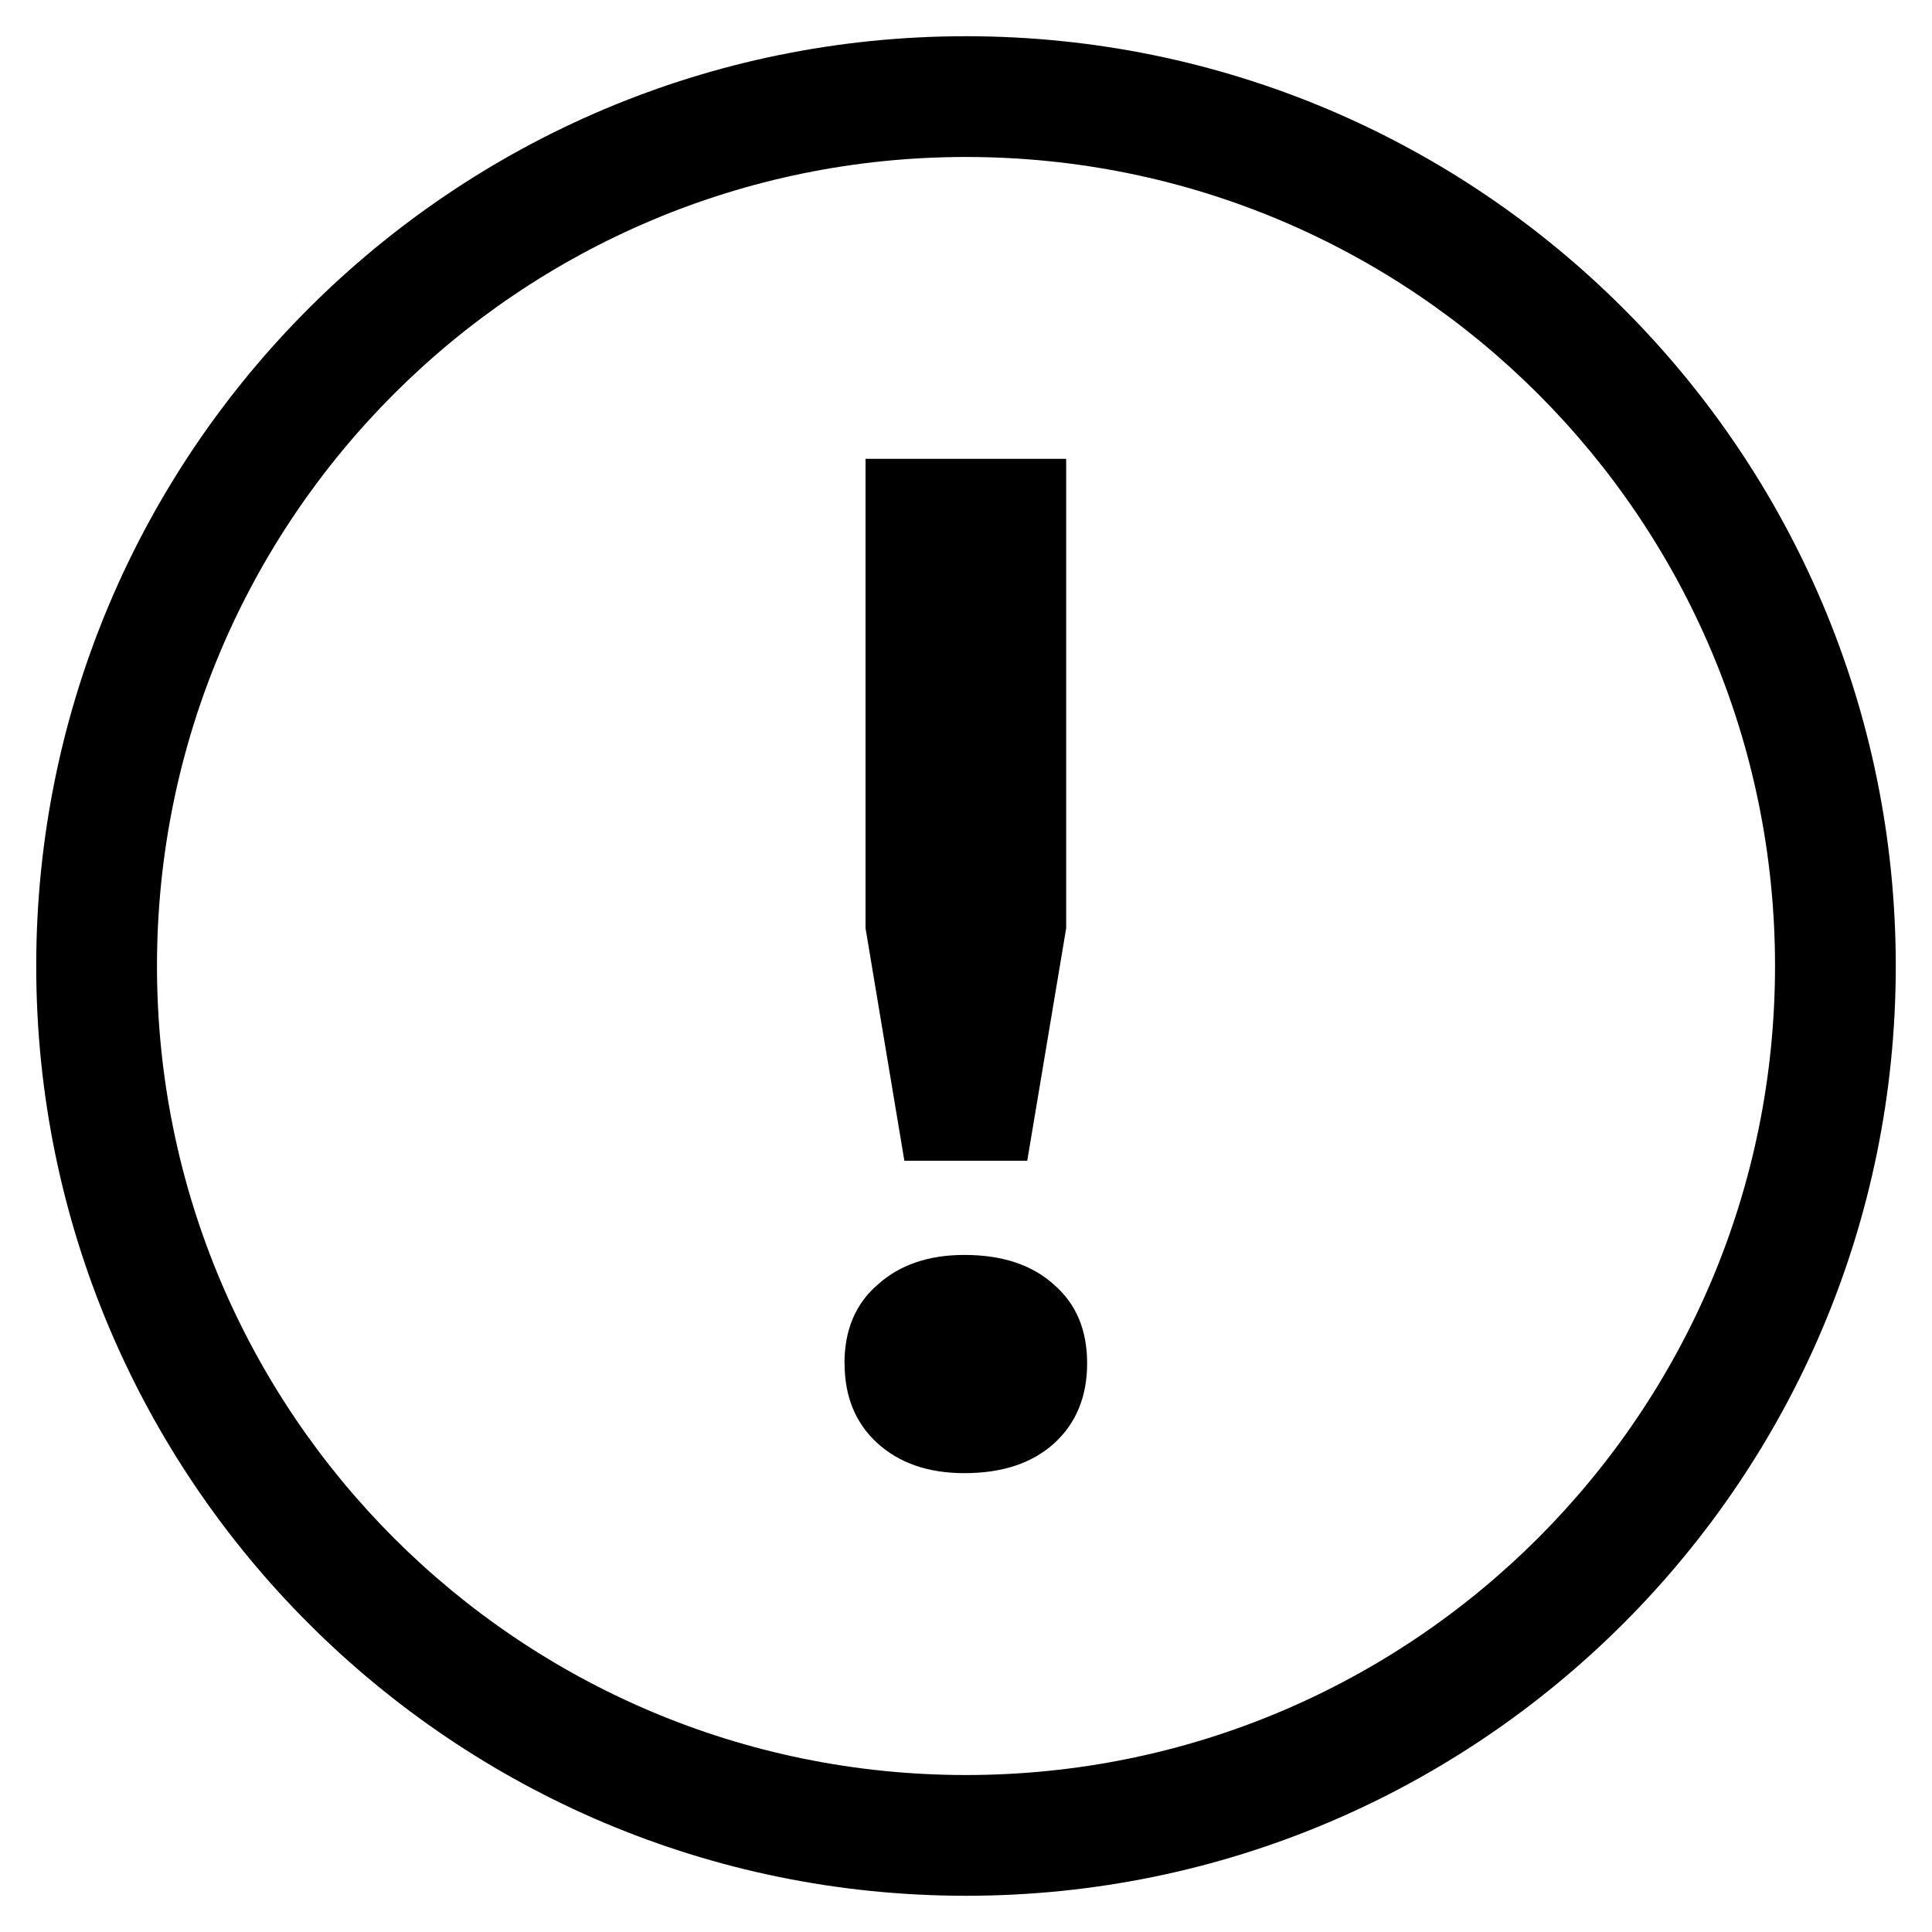
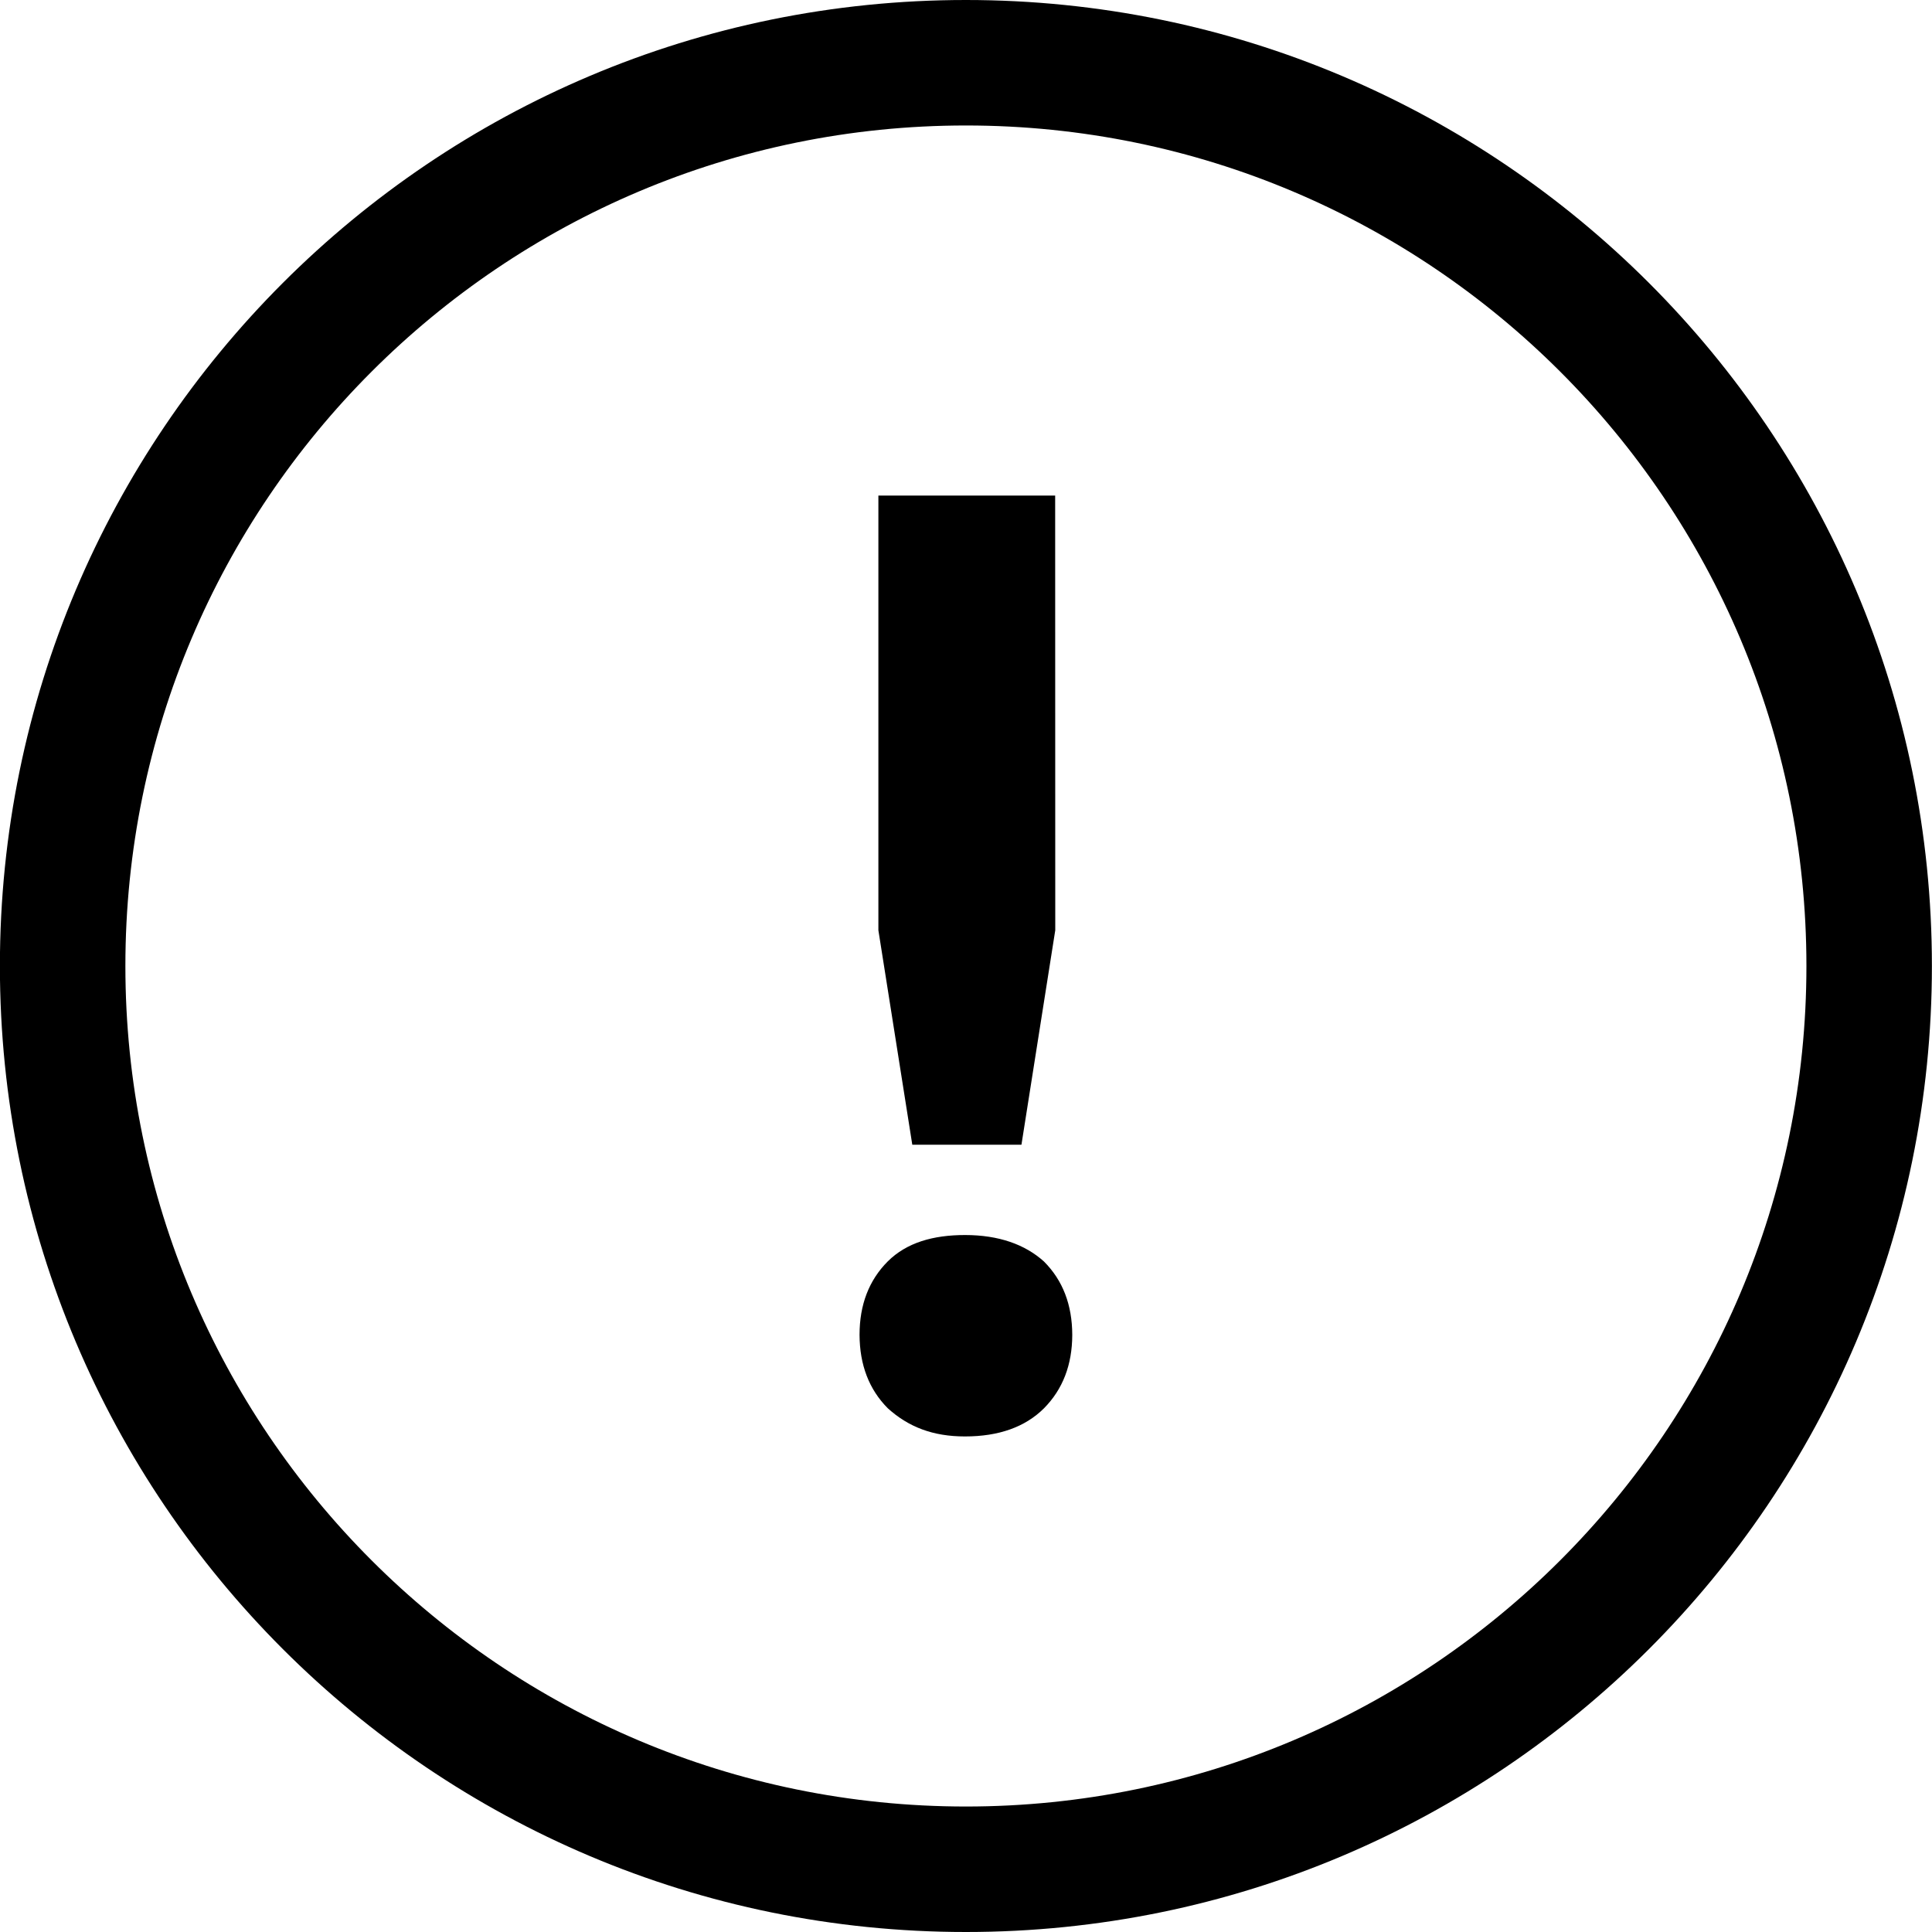
- <svg xmlns="http://www.w3.org/2000/svg" width="20" height="20" fill="currentColor">
-   <g clip-path="url(#a)">
-     <path d="M8.96 4.75h2.077v4.859l-.403 2.407H9.362L8.96 9.609V4.75Zm-.218 9.363c0-.345.114-.615.341-.812.228-.207.528-.31.9-.31.393 0 .703.103.93.31.227.197.341.467.341.812 0 .344-.114.62-.34.827-.228.207-.538.31-.931.31-.372 0-.672-.103-.9-.31-.227-.207-.34-.483-.34-.827Z" />
-     <path fill-rule="evenodd" d="M10 1.625a8.375 8.375 0 1 0 0 16.75 8.375 8.375 0 0 0 0-16.75ZM.375 10a9.625 9.625 0 1 1 19.25 0 9.625 9.625 0 0 1-19.25 0Z" clip-rule="evenodd" />
+ <svg xmlns="http://www.w3.org/2000/svg" width="20" height="20" fill="none" viewBox="0 0 20 20">
+   <g fill="currentColor" clip-path="url(#a)">
+     <path d="M9.99 12.785c.35 0 .622.098.817.274q.292.292.293.76-.001.465-.293.76-.293.291-.818.291c-.33 0-.584-.097-.799-.292q-.29-.292-.292-.76 0-.467.292-.76c.195-.194.468-.273.8-.273M10.924 9.63l-.35 2.22h-1.13l-.351-2.22v-4.5h1.83z" />
+     <path fill-rule="evenodd" d="M9.999 0c5.523 0 10 4.477 10 10s-4.477 10-10 10-10-4.477-10-10 4.477-10 10-10m0 1.299a8.701 8.701 0 1 0 0 17.402 8.701 8.701 0 0 0 0-17.402" clip-rule="evenodd" />
  </g>
  <defs>
    <clipPath id="a">
-       <path d="M0 0h20v20H0z" />
+       <path fill="currentColor" d="M0 0h20v20H0z" />
    </clipPath>
  </defs>
</svg>
